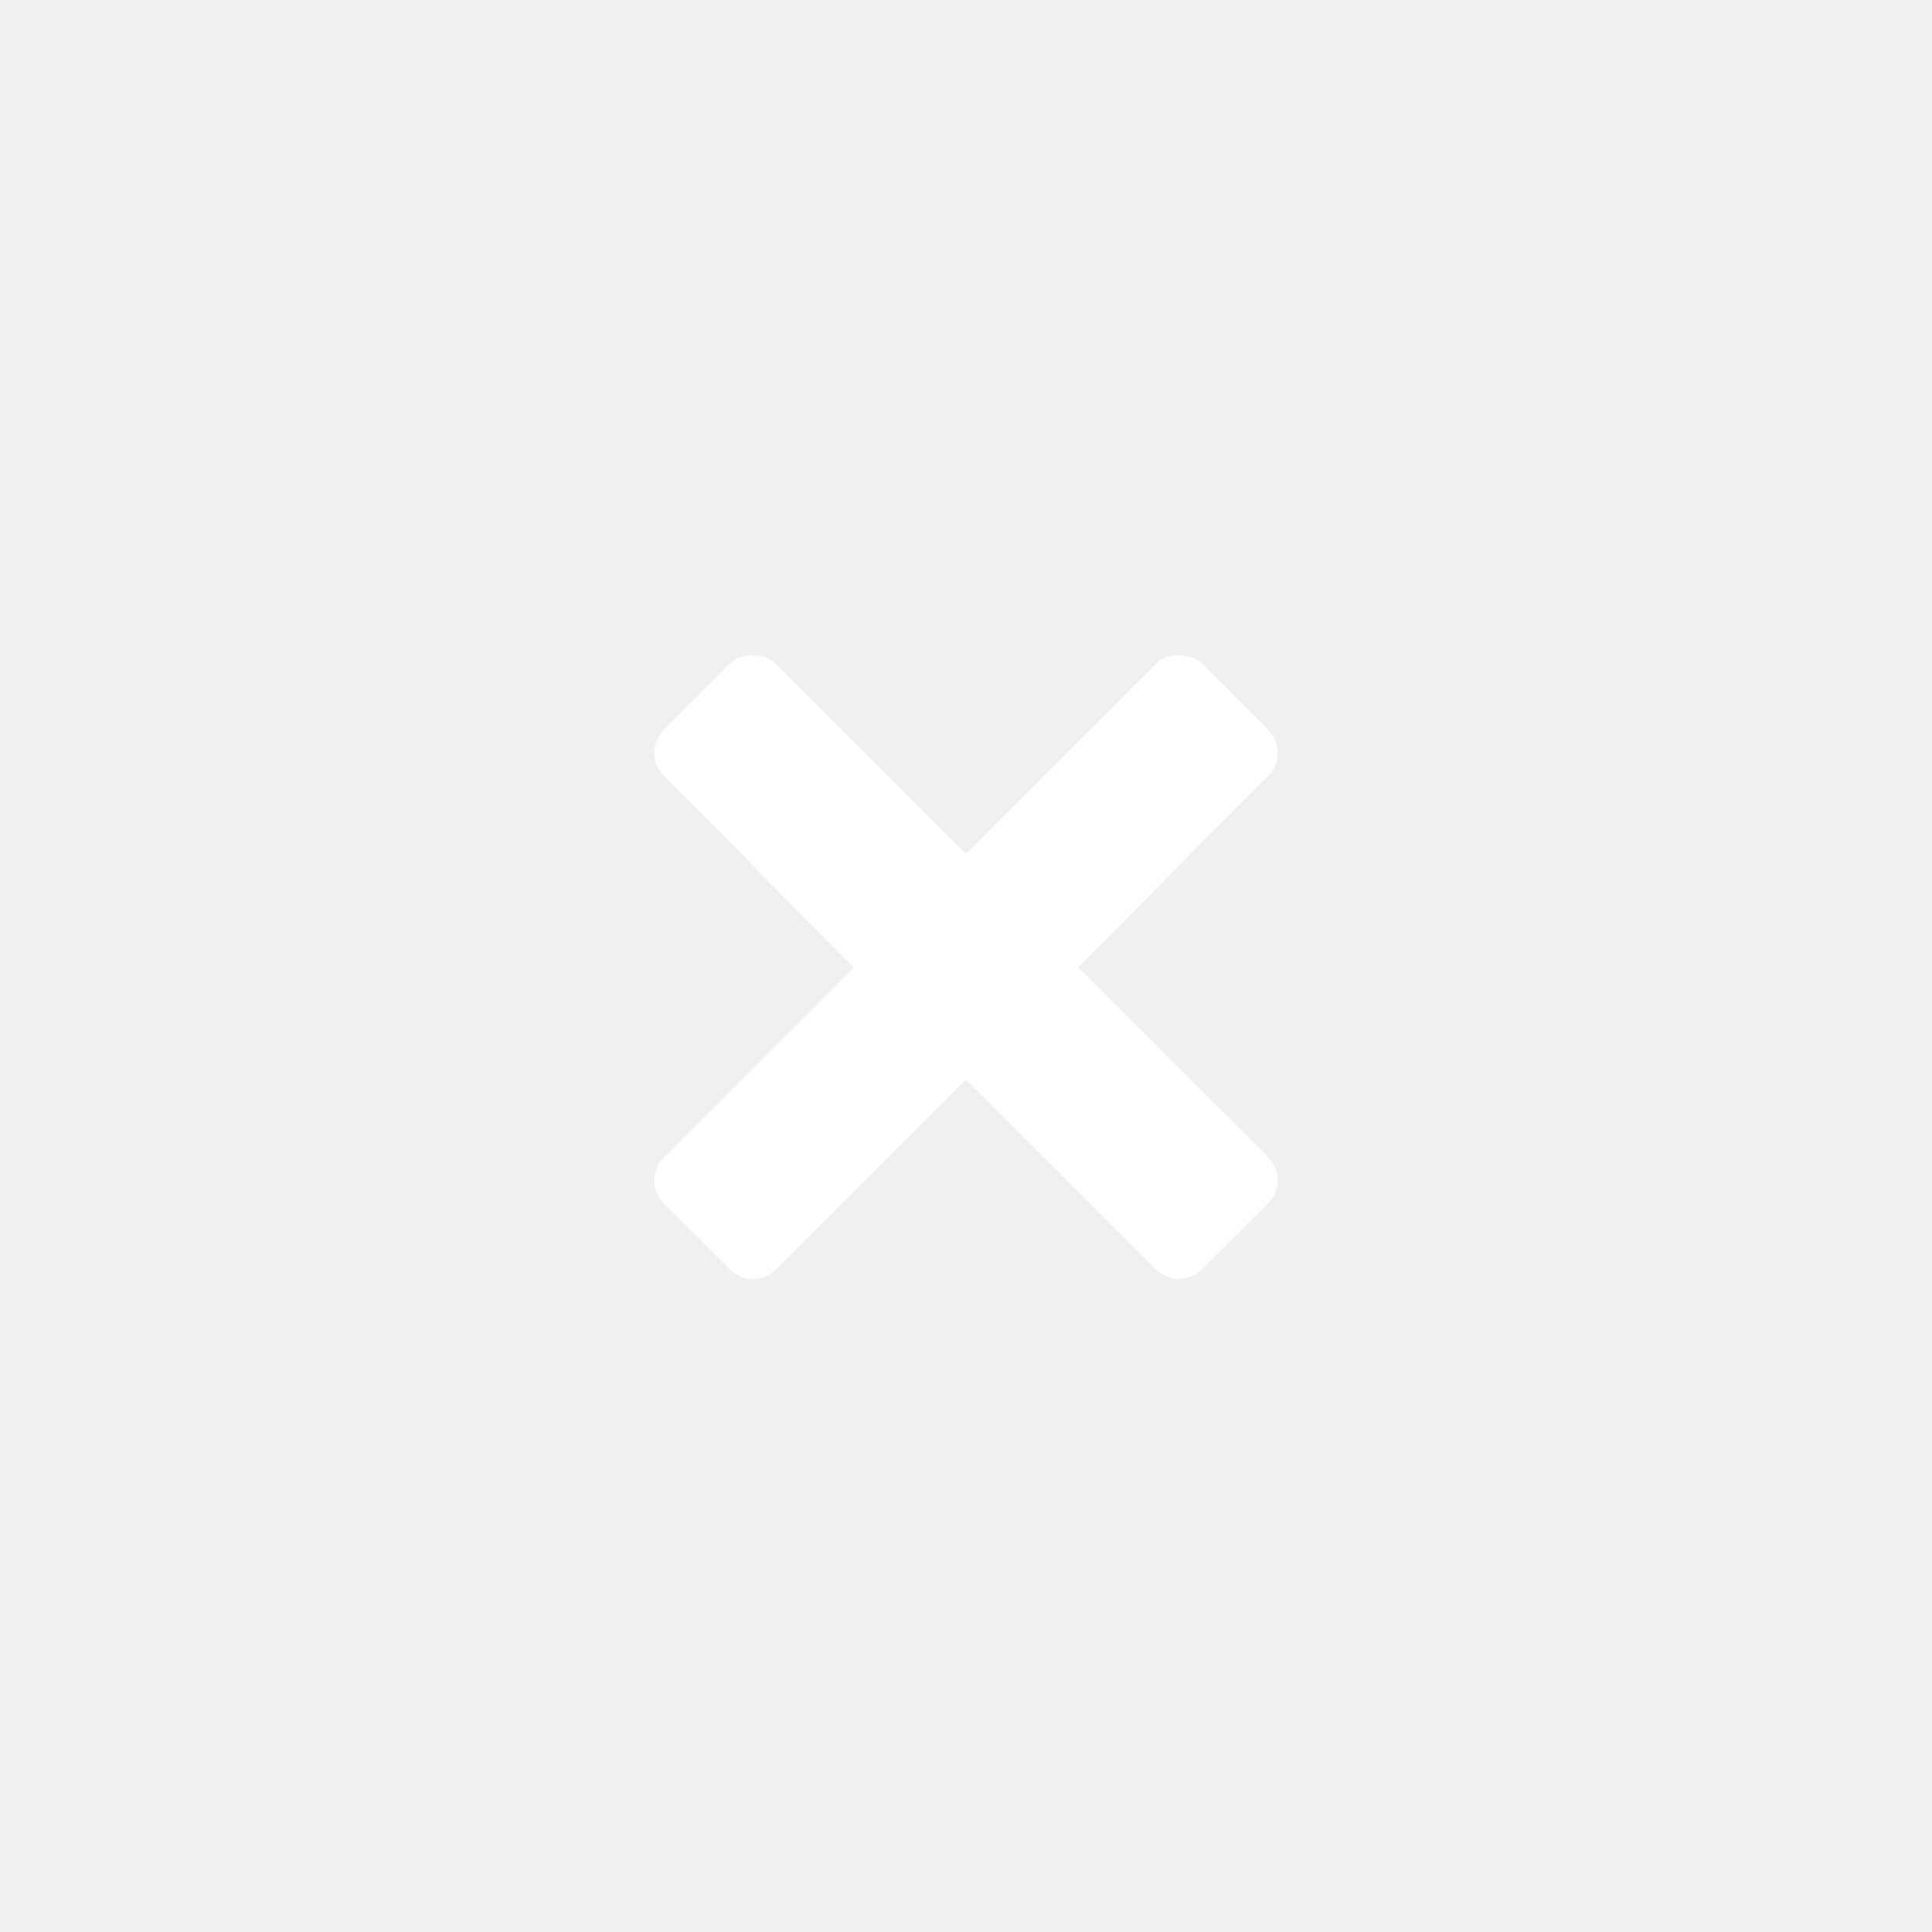
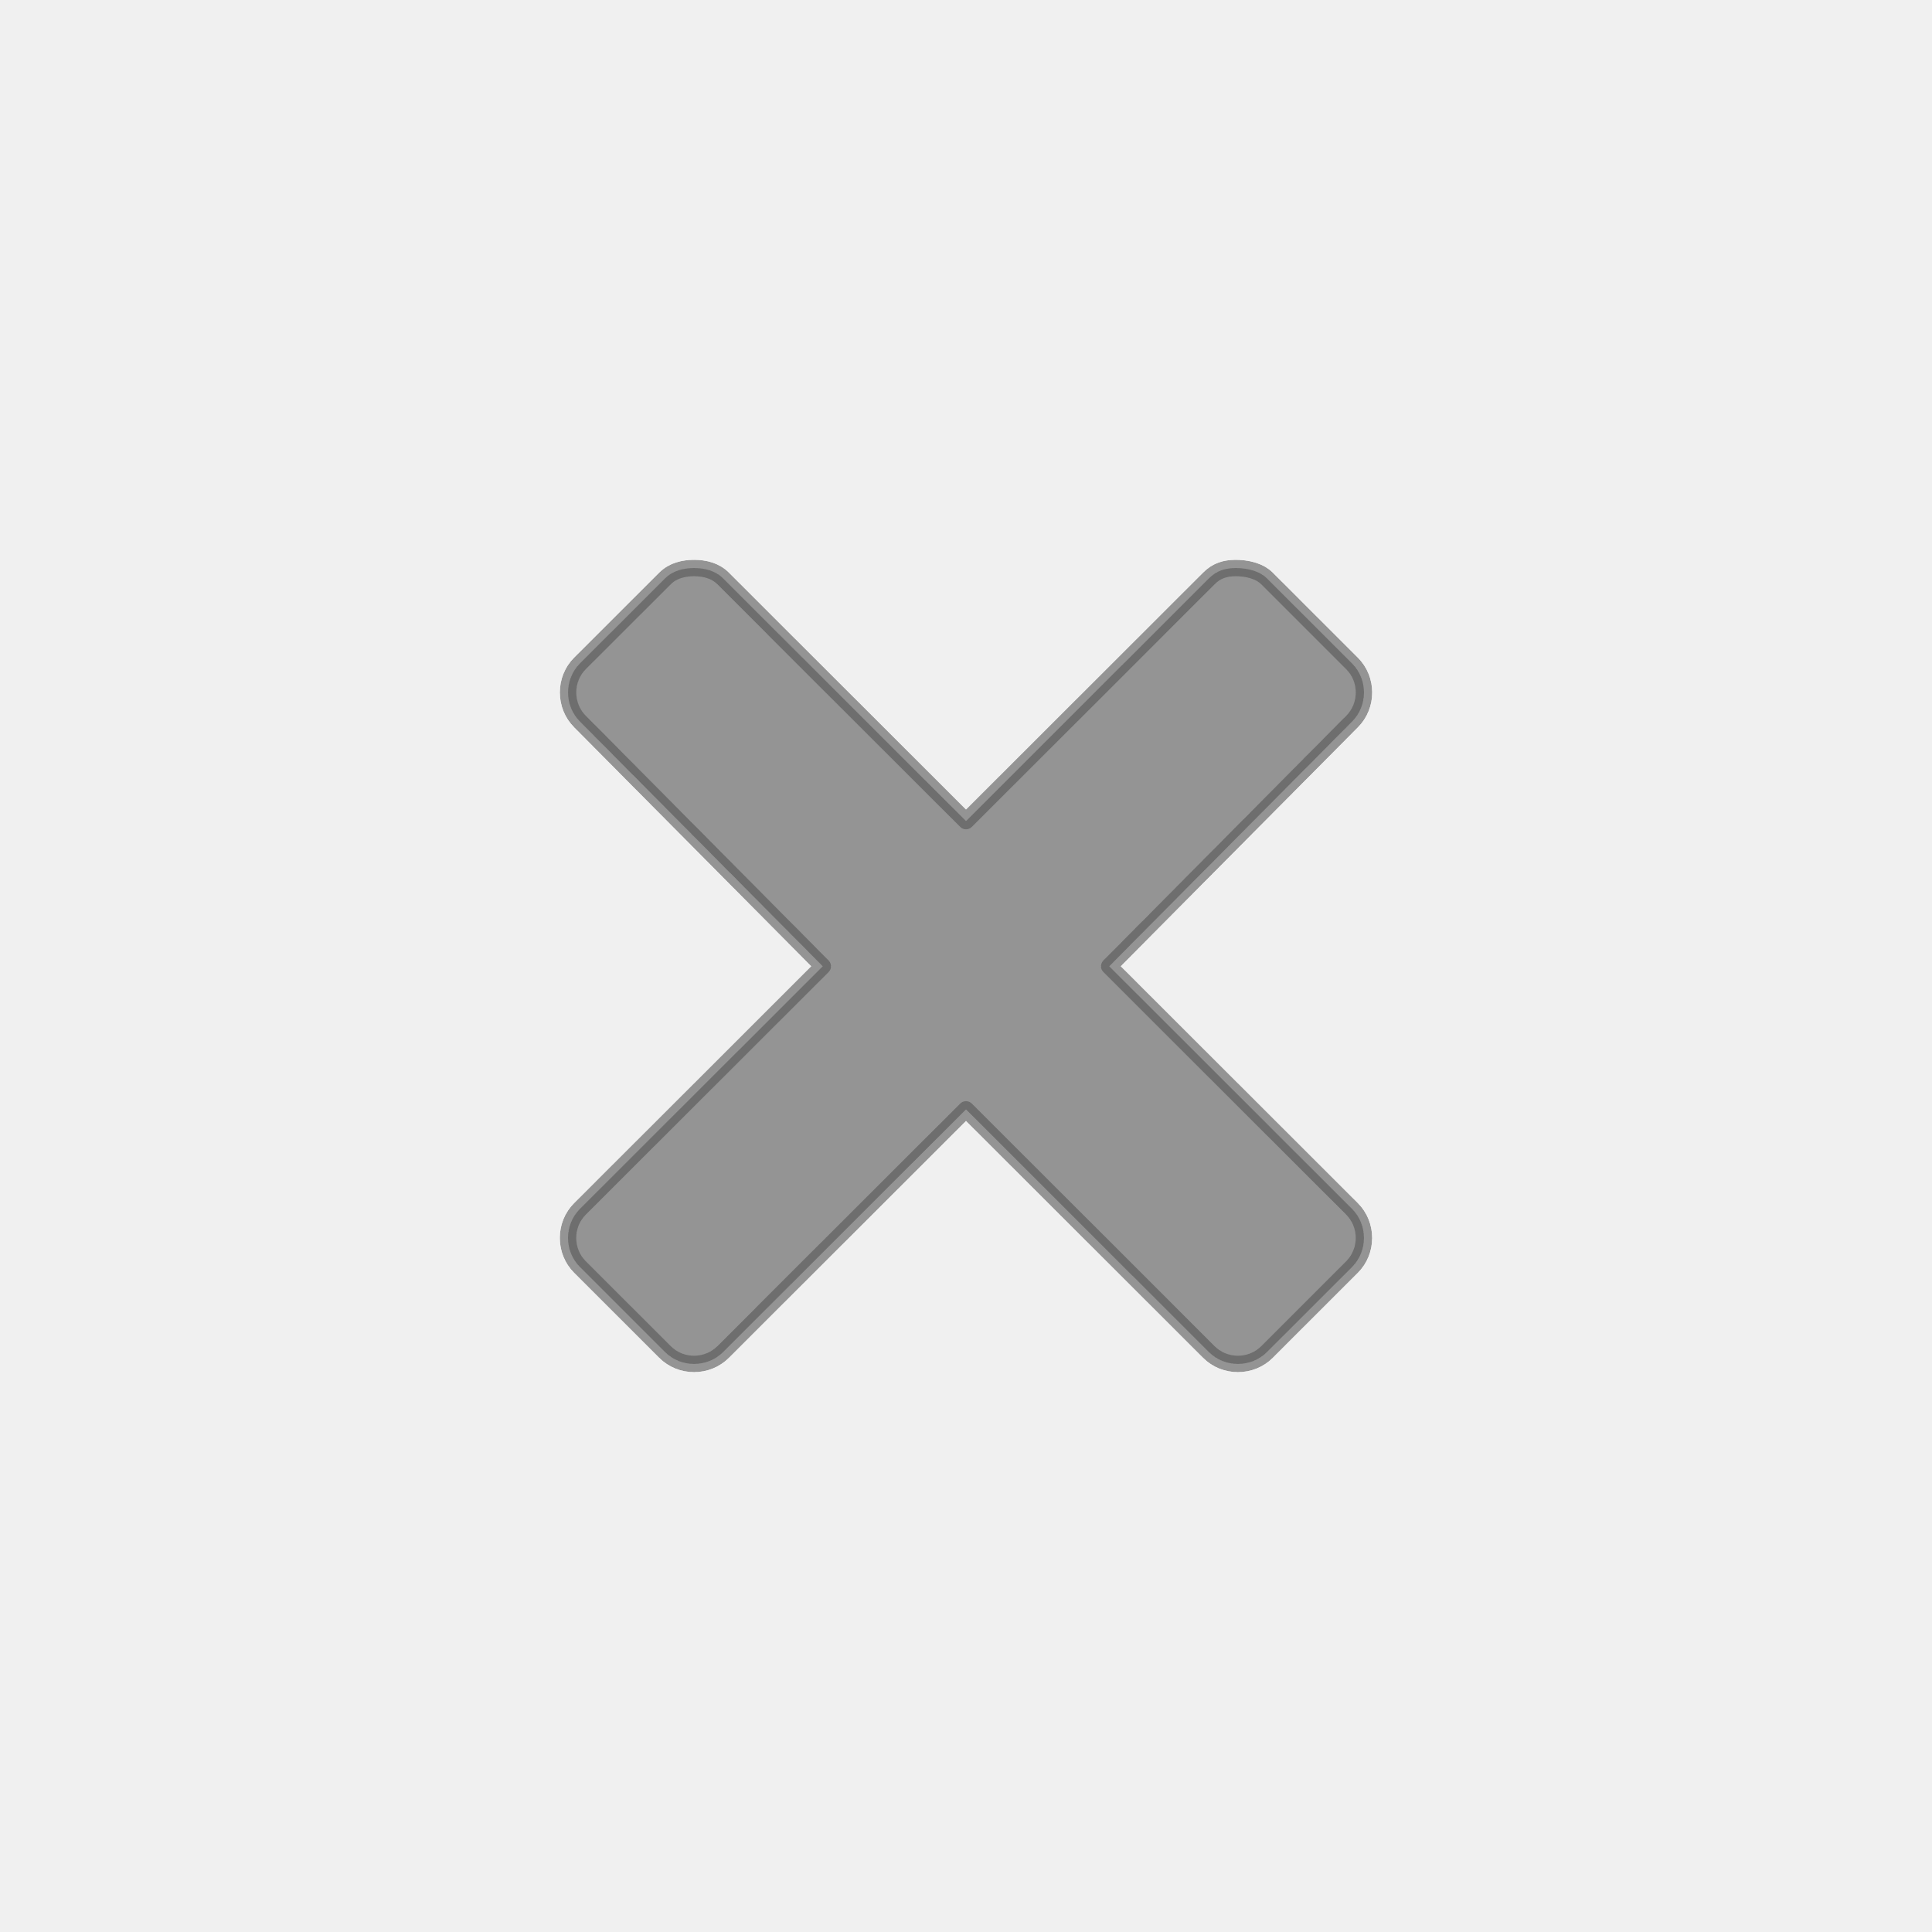
- <svg xmlns="http://www.w3.org/2000/svg" viewBox="0 0 32 32">
-   <g transform="translate(0 -32)">
-     <path style="fill:#fff;color:#000" d="m 12.472,42.855 c -0.134,0 -0.274,0.032 -0.377,0.135 l -1.104,1.103 c -0.206,0.206 -0.206,0.548 0,0.754 l 3.151,3.176 -3.151,3.149 c -0.206,0.206 -0.206,0.548 0,0.754 l 1.104,1.103 c 0.206,0.206 0.548,0.206 0.754,0 L 16,49.879 l 3.151,3.149 c 0.206,0.206 0.549,0.206 0.754,0 l 1.104,-1.103 c 0.206,-0.206 0.206,-0.548 0,-0.754 l -3.151,-3.149 3.151,-3.176 c 0.206,-0.206 0.206,-0.548 0,-0.754 l -1.104,-1.103 c -0.103,-0.103 -0.27,-0.135 -0.404,-0.135 -0.134,0 -0.247,0.032 -0.35,0.135 L 16,46.138 12.849,42.99 c -0.103,-0.103 -0.243,-0.135 -0.377,-0.135 z" />
-   </g>
+ <svg xmlns="http://www.w3.org/2000/svg" xmlns:xlink="http://www.w3.org/1999/xlink" viewBox="0 0 32 32" id="svg2" version="1.1" width="100%" height="100%">
+   <defs id="defs10">
+     <linearGradient id="linearGradient3797">
+       <stop style="stop-color:#ffffff;stop-opacity:0.585;" offset="0" id="stop3799" />
+       <stop style="stop-color:#ffffff;stop-opacity:0;" offset="1" id="stop3801" />
+     </linearGradient>
+     <linearGradient xlink:href="#linearGradient3797" id="linearGradient3803" x1="15.774" y1="53.819" x2="15.747" y2="49.361" gradientUnits="userSpaceOnUse" />
+     <filter id="filter3781" height="1.5" y="-0.25" width="1.5" x="-0.25" color-interpolation-filters="sRGB">
+       <feGaussianBlur id="feGaussianBlur3783" stdDeviation="5" result="result8" />
+       <feTurbulence id="feTurbulence3785" seed="25" result="result7" type="turbulence" numOctaves="2" baseFrequency="0.03" />
+       <feComposite id="feComposite3787" in2="result8" result="result6" operator="in" in="result8" />
+       <feDisplacementMap id="feDisplacementMap3789" in2="result6" in="result7" xChannelSelector="A" yChannelSelector="A" scale="120" result="result4" />
+       <feComposite id="feComposite3791" in2="result4" result="result2" operator="arithmetic" in="SourceGraphic" k1="2" k3="2.5" k2="0.25" />
+       <feComposite id="feComposite3793" in2="SourceGraphic" result="fbSourceGraphic" in="result2" operator="in" />
+       <feBlend id="feBlend3795" in2="fbSourceGraphic" mode="screen" result="result91" />
+       <feBlend id="feBlend3797" in2="result91" mode="multiply" />
+     </filter>
+   </defs>
+   <path id="path6-0" d="m 11.031,8.728 c -0.189,0 -0.386,0.045 -0.531,0.19 L 8.945,10.471 c -0.289,0.29 -0.289,0.771 0,1.061 L 13.383,16.005 8.945,20.439 c -0.29,0.29 -0.29,0.771 0,1.061 l 1.555,1.554 c 0.29,0.29 0.772,0.29 1.062,0 l 4.438,-4.434 4.438,4.434 c 0.289,0.29 0.773,0.29 1.062,0 l 1.555,-1.554 c 0.289,-0.29 0.289,-0.771 0,-1.061 l -4.438,-4.434 4.438,-4.472 c 0.29,-0.29 0.29,-0.771 0,-1.061 L 21.5,8.918 c -0.145,-0.145 -0.38,-0.19 -0.569,-0.19 -0.189,0 -0.348,0.044 -0.493,0.19 L 16,13.352 11.562,8.918 C 11.418,8.773 11.22,8.728 11.031,8.728 z" style="color:#000000;fill:#222222;fill-opacity:0.733;stroke:#222222;stroke-width:0.3;stroke-linecap:round;stroke-linejoin:round;stroke-miterlimit:4;stroke-opacity:0.733;stroke-dasharray:none;filter:url(#filter3781)" transform="matrix(0.9064102,0,0,0.9064102,1.497437,1.497437)" />
</svg>
